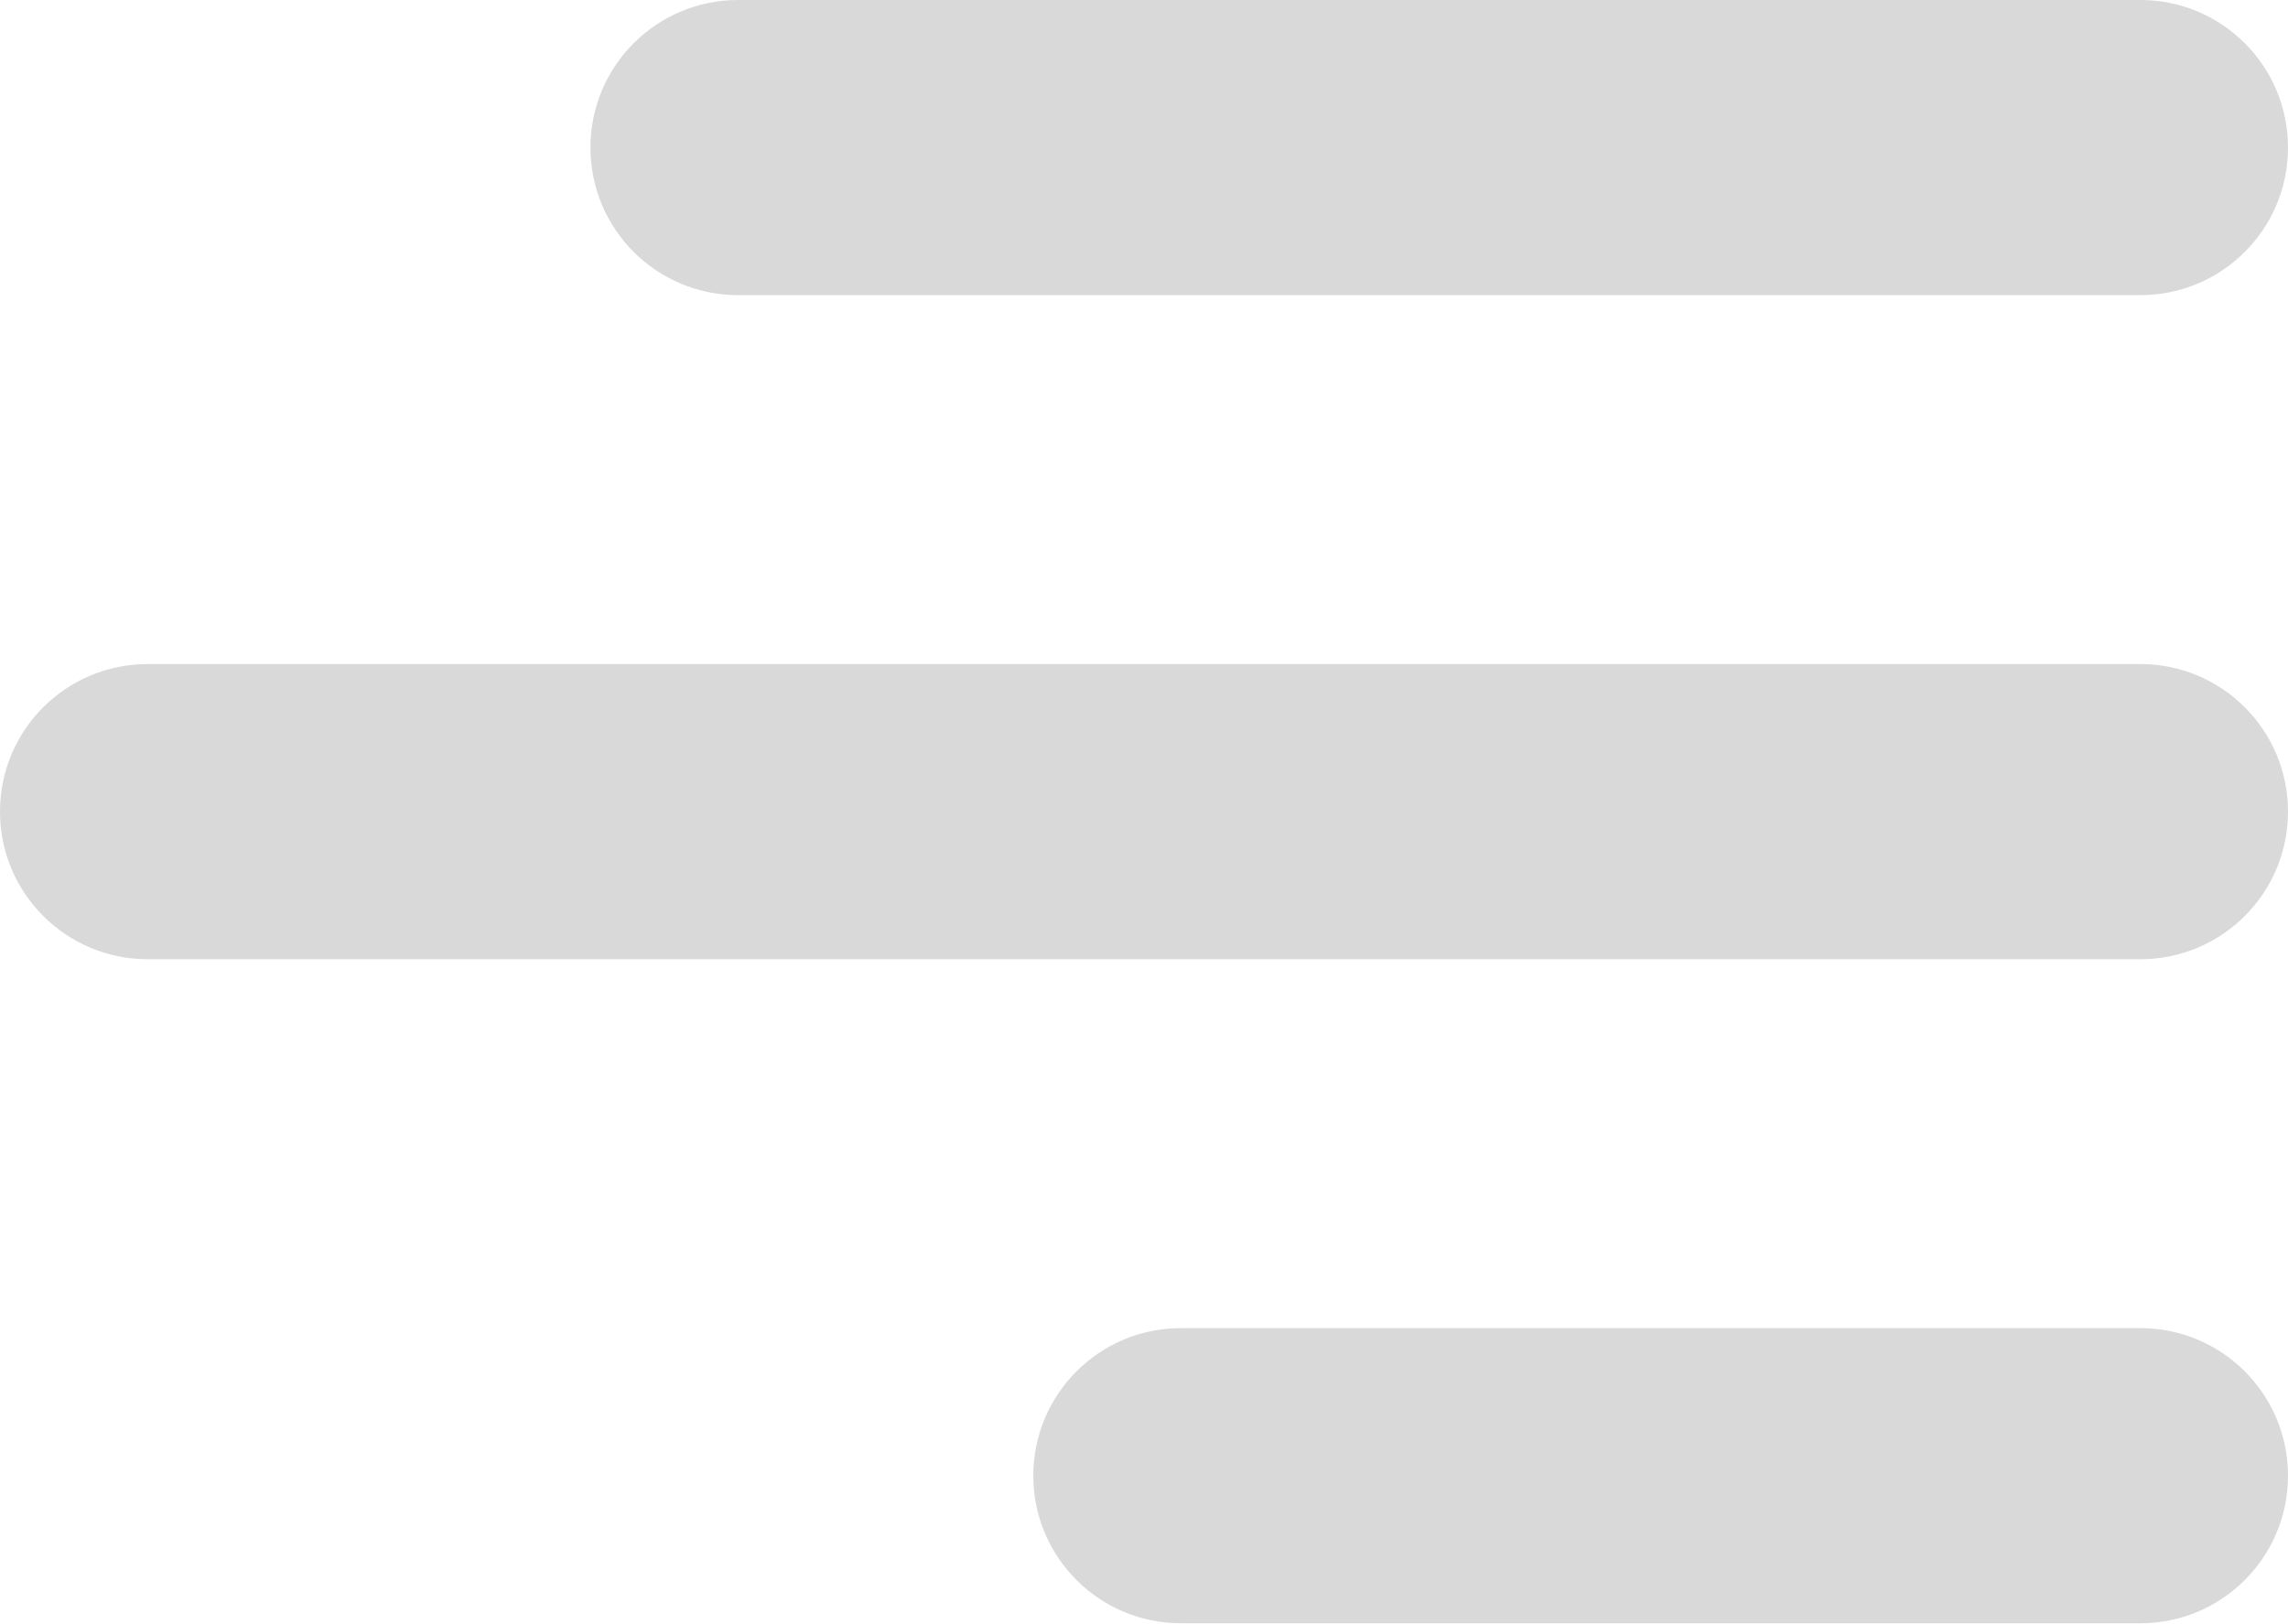
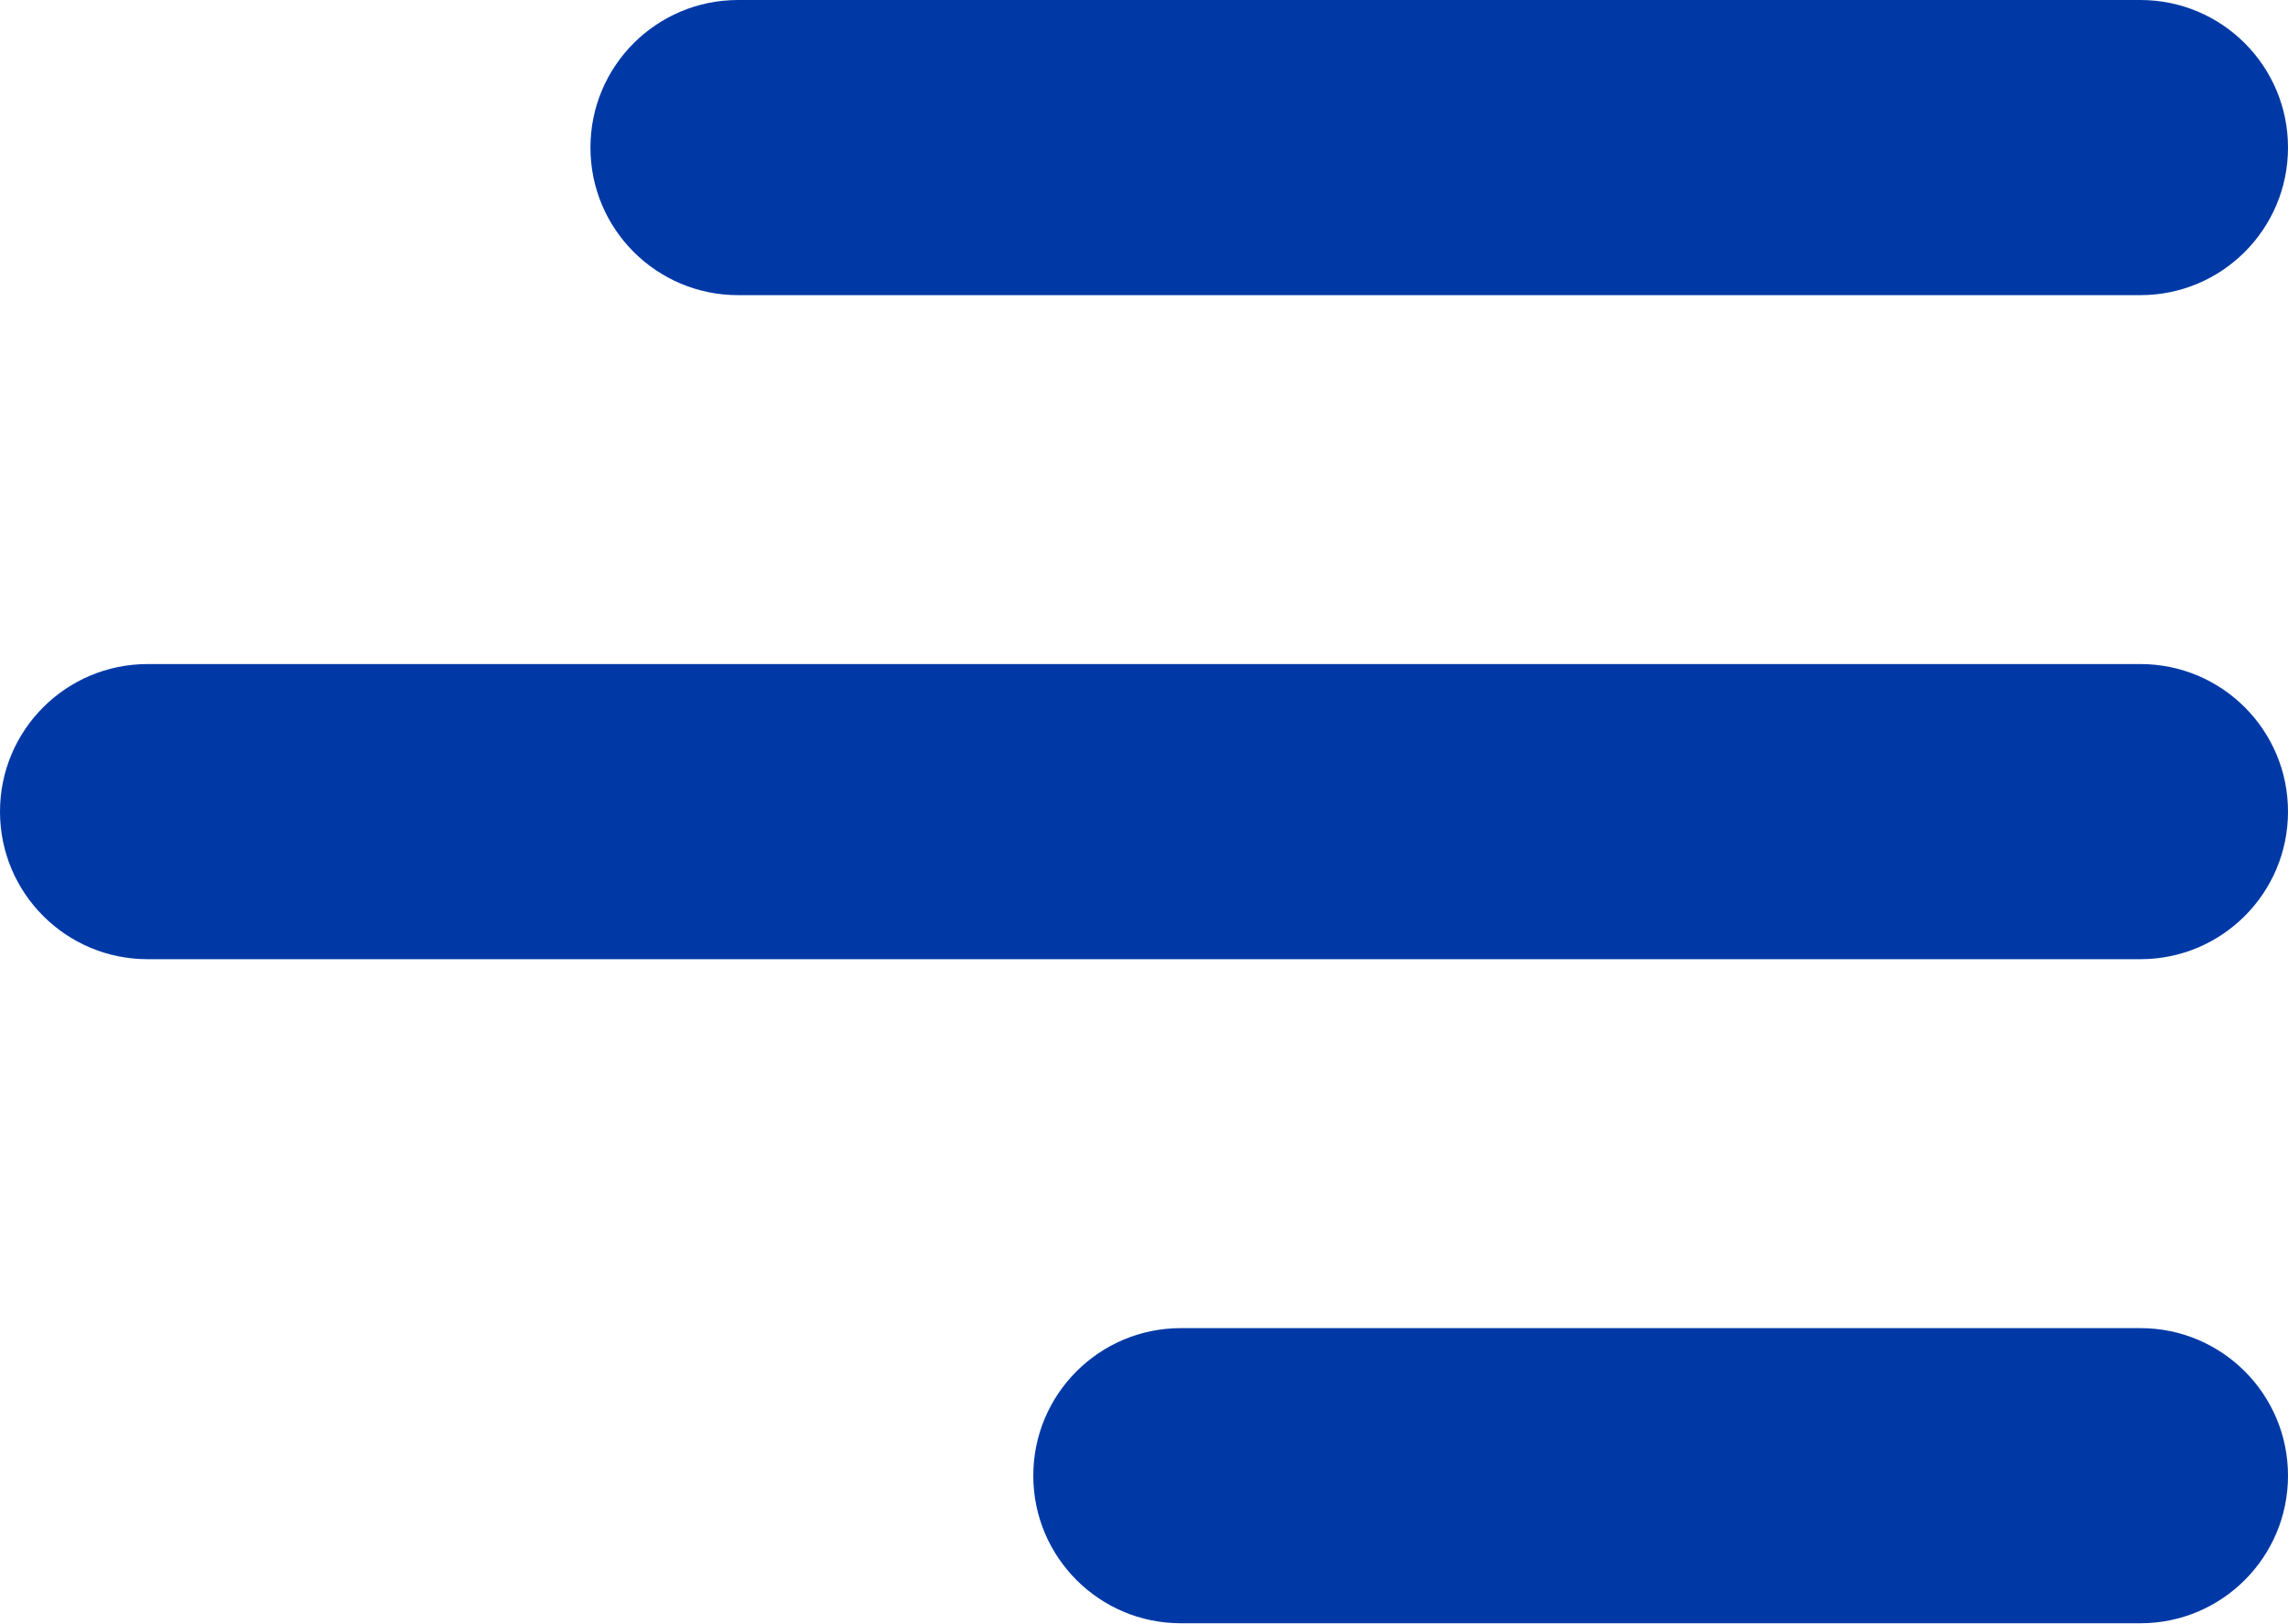
<svg xmlns="http://www.w3.org/2000/svg" width="31" height="22" viewBox="0 0 31 22" fill="none">
-   <path d="M8 2C8 0.895 8.895 0 10 0H29C30.105 0 31 0.895 31 2C31 3.105 30.105 4 29 4H10C8.895 4 8 3.105 8 2Z" fill="#D9D9D9" />
-   <path d="M0 11C0 9.895 0.895 9 2 9H29C30.105 9 31 9.895 31 11C31 12.105 30.105 13 29 13H2C0.895 13 0 12.105 0 11Z" fill="#D9D9D9" />
-   <path d="M14 20C14 18.895 14.895 18 16 18H29C30.105 18 31 18.895 31 20C31 21.105 30.105 22 29 22H16C14.895 22 14 21.105 14 20Z" fill="#D9D9D9" />
+   <path d="M8 2C8 0.895 8.895 0 10 0H29C30.105 0 31 0.895 31 2C31 3.105 30.105 4 29 4H10C8.895 4 8 3.105 8 2Z" fill="#0039a6" />
+   <path d="M0 11C0 9.895 0.895 9 2 9H29C30.105 9 31 9.895 31 11C31 12.105 30.105 13 29 13H2C0.895 13 0 12.105 0 11Z" fill="#0039a6" />
+   <path d="M14 20C14 18.895 14.895 18 16 18H29C30.105 18 31 18.895 31 20C31 21.105 30.105 22 29 22H16C14.895 22 14 21.105 14 20Z" fill="#0039a6" />
</svg>
